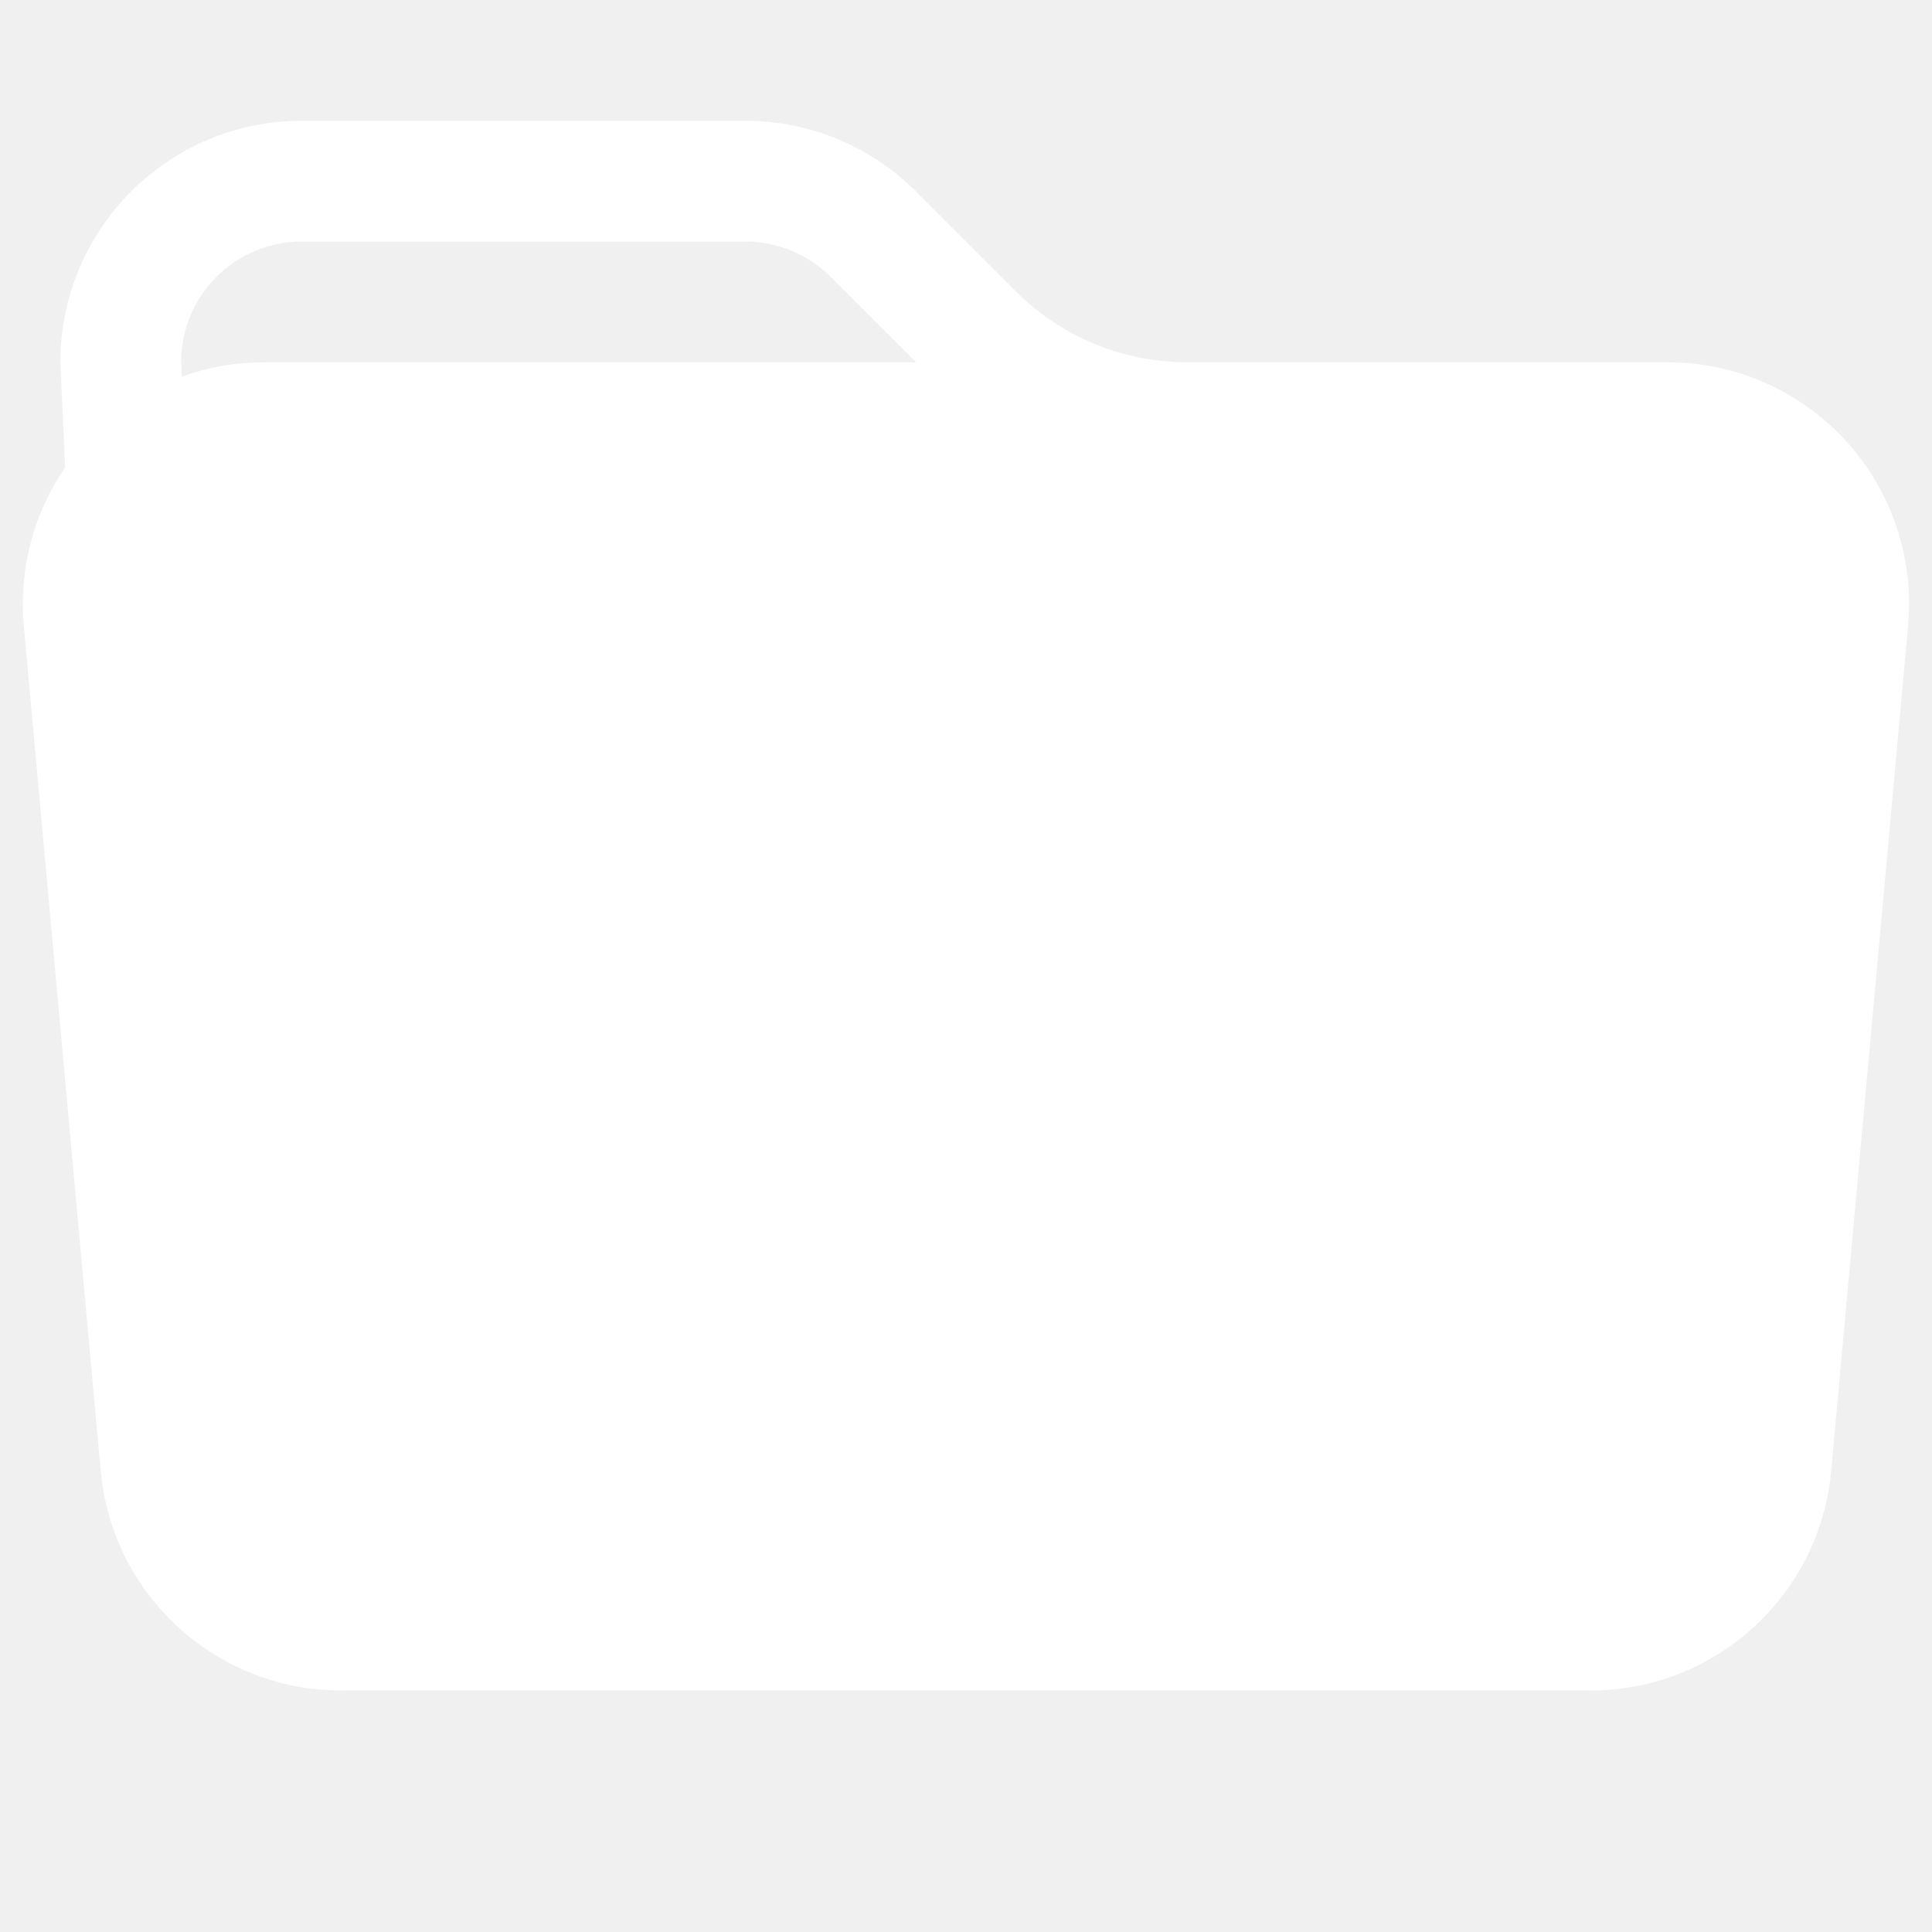
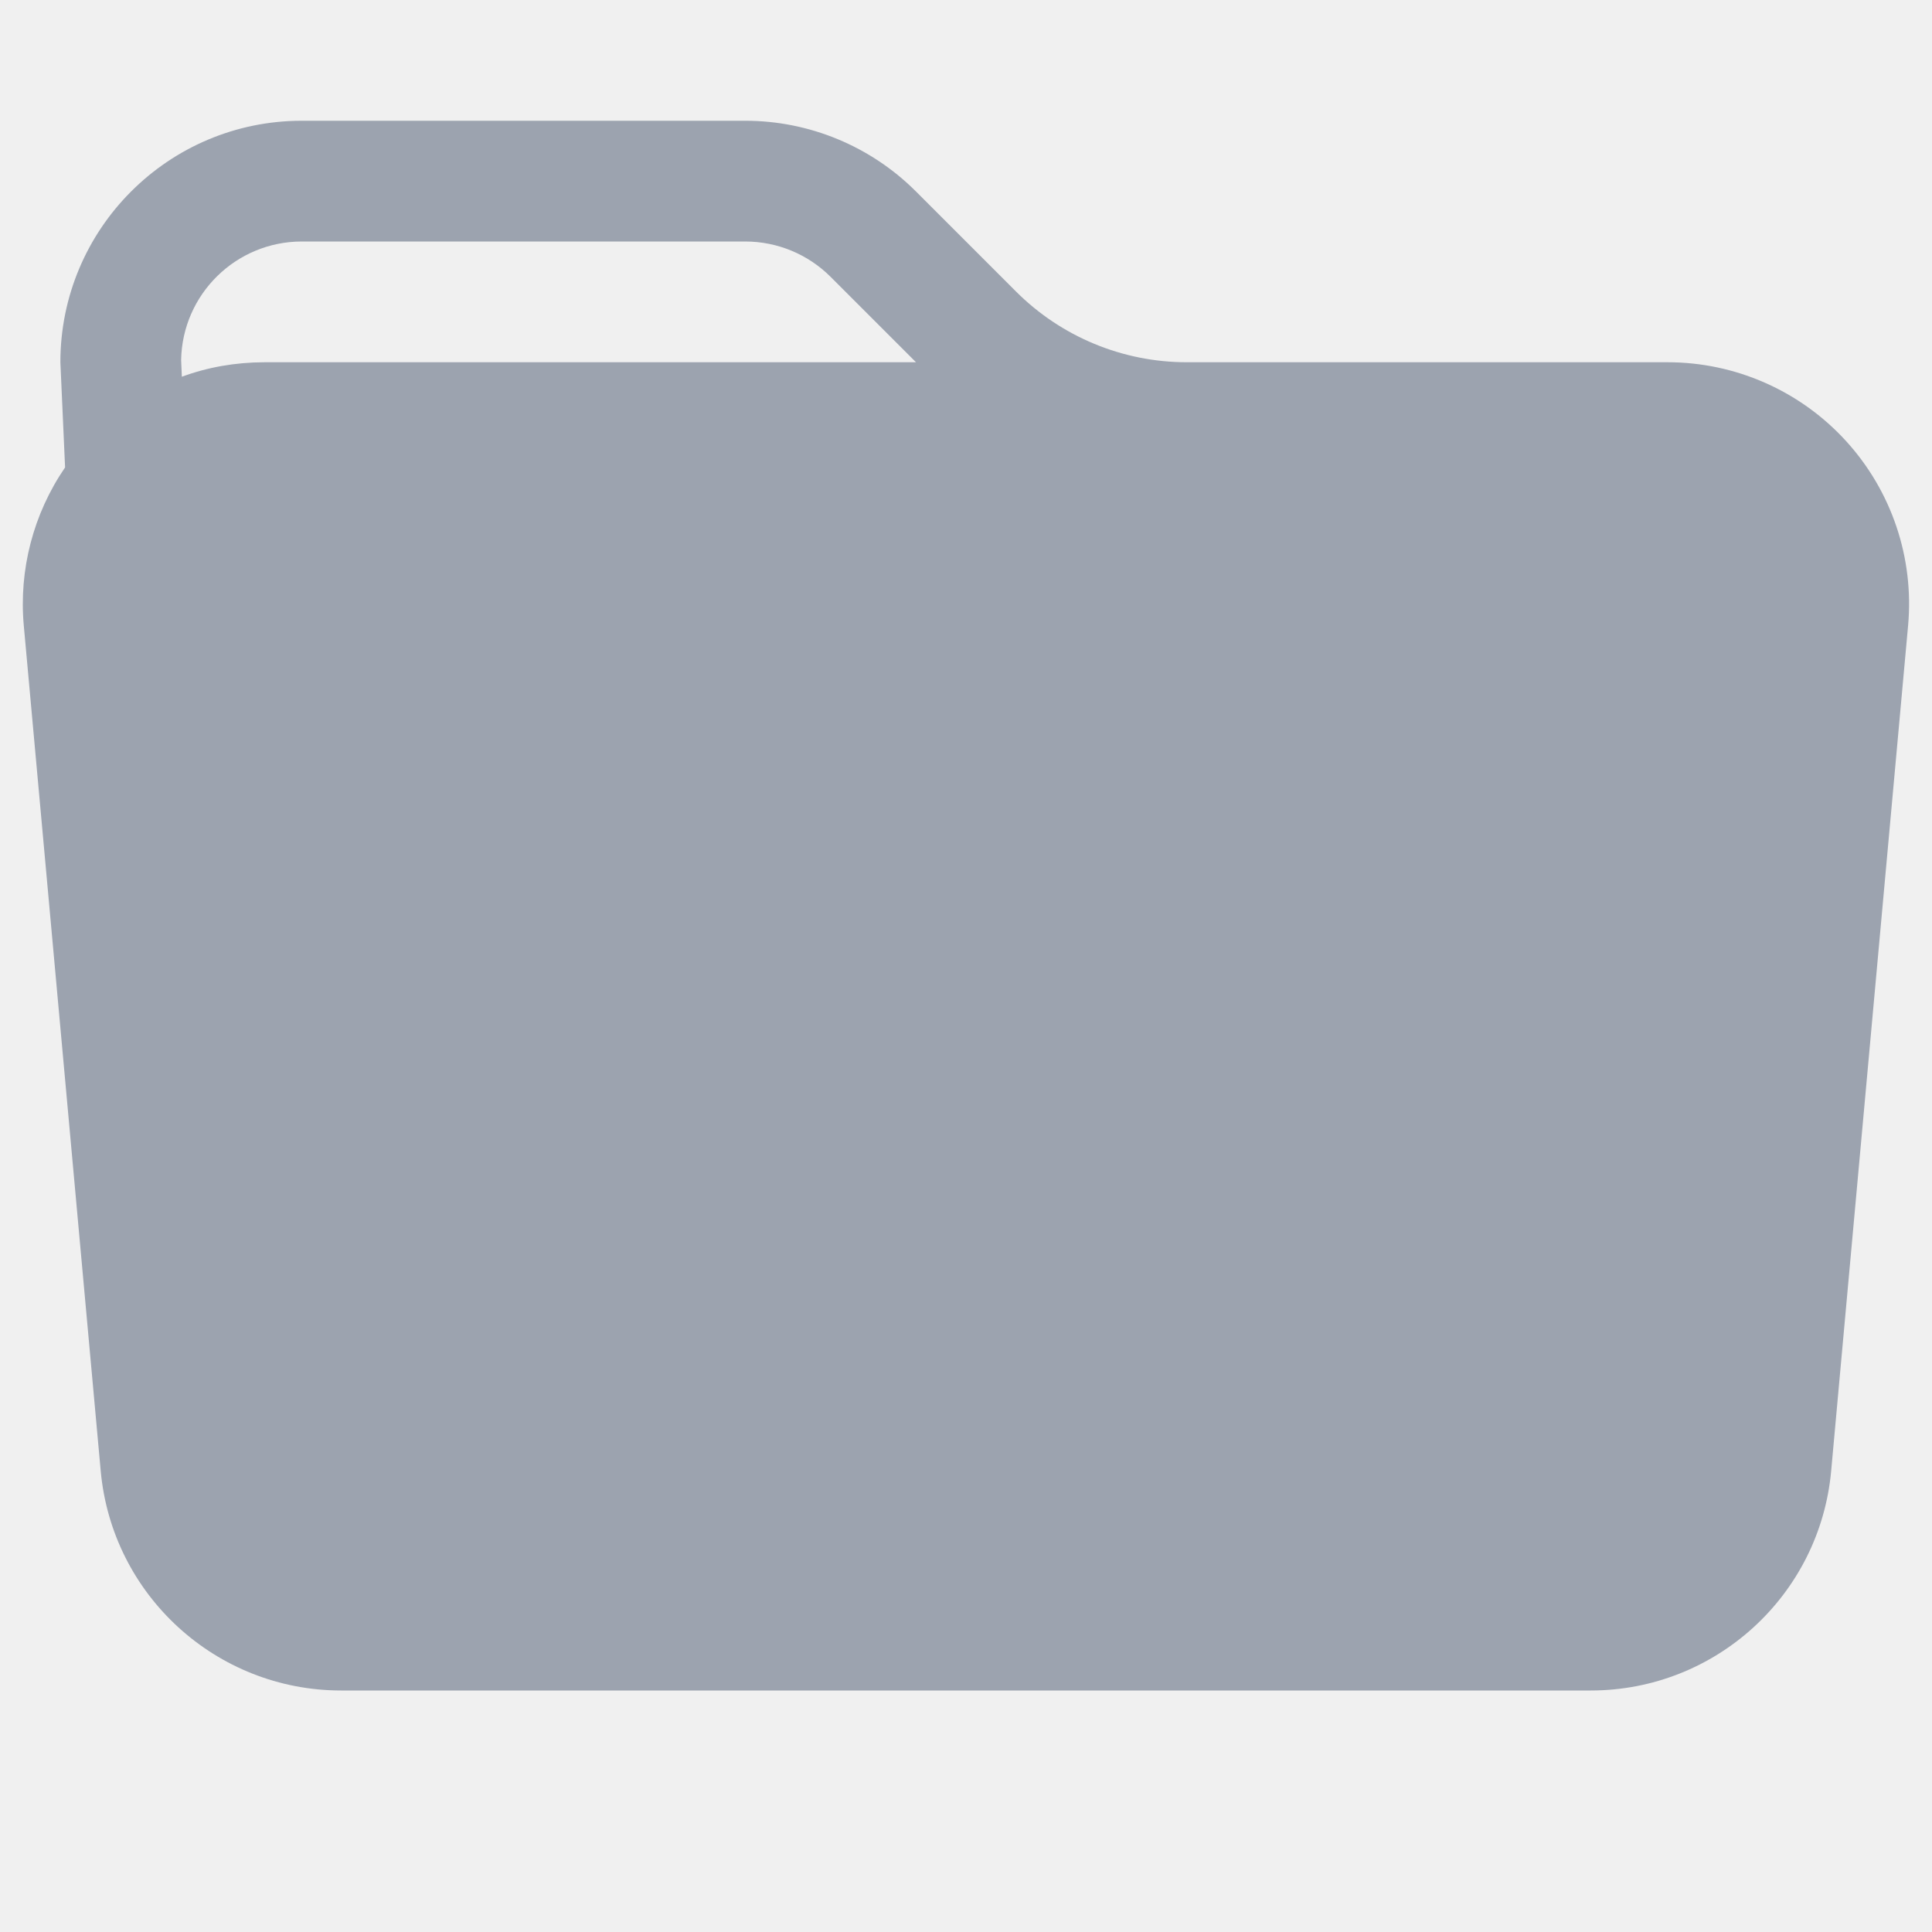
- <svg xmlns="http://www.w3.org/2000/svg" width="16" height="16" fill="#fff" class="bi bi-folder-fill" viewBox="0 0 16 16">
+ <svg xmlns="http://www.w3.org/2000/svg" width="16" height="16" fill="#9CA3AF" class="bi bi-folder-fill" viewBox="0 0 16 16">
  <path d="M9.828 3h3.982a2 2 0 0 1 1.992 2.181l-.637 7A2 2 0 0 1 13.174 14H2.825a2 2 0 0 1-1.991-1.819l-.637-7a2 2 0 0 1 .342-1.31L.5 3a2 2 0 0 1 2-2h3.672a2 2 0 0 1 1.414.586l.828.828A2 2 0 0 0 9.828 3m-8.322.12q.322-.119.684-.12h5.396l-.707-.707A1 1 0 0 0 6.172 2H2.5a1 1 0 0 0-1 .981z" />
</svg>
